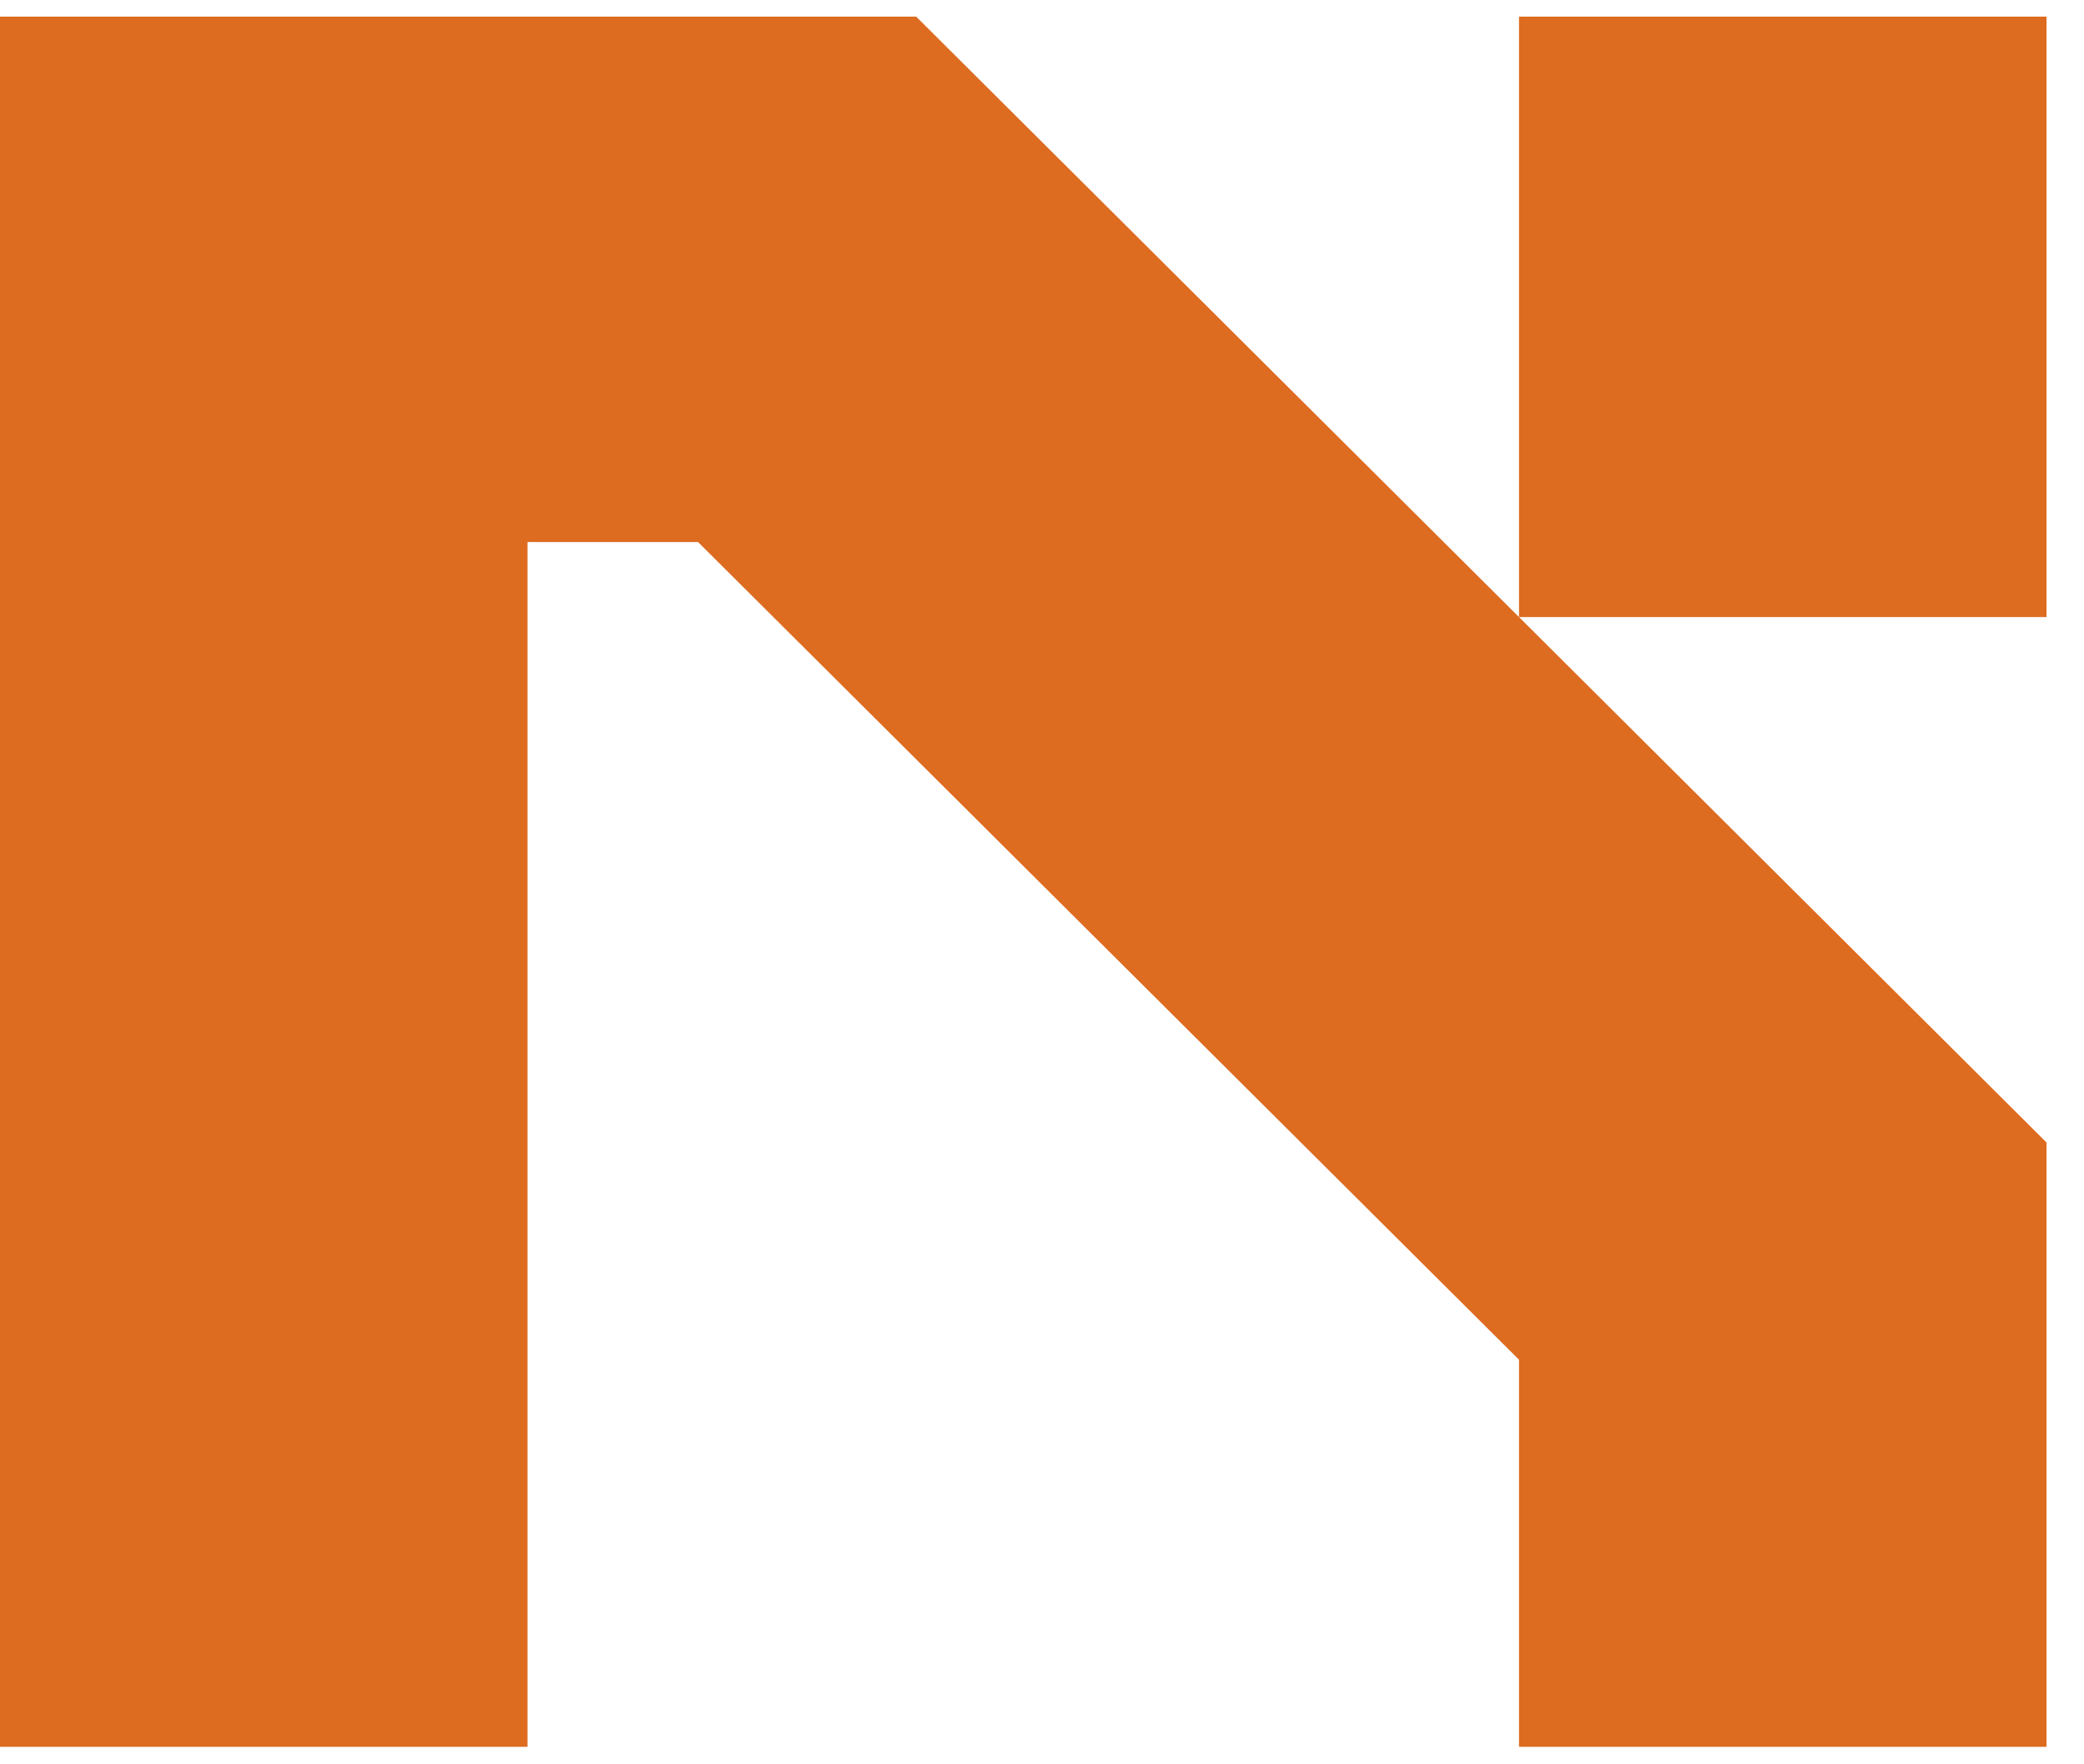
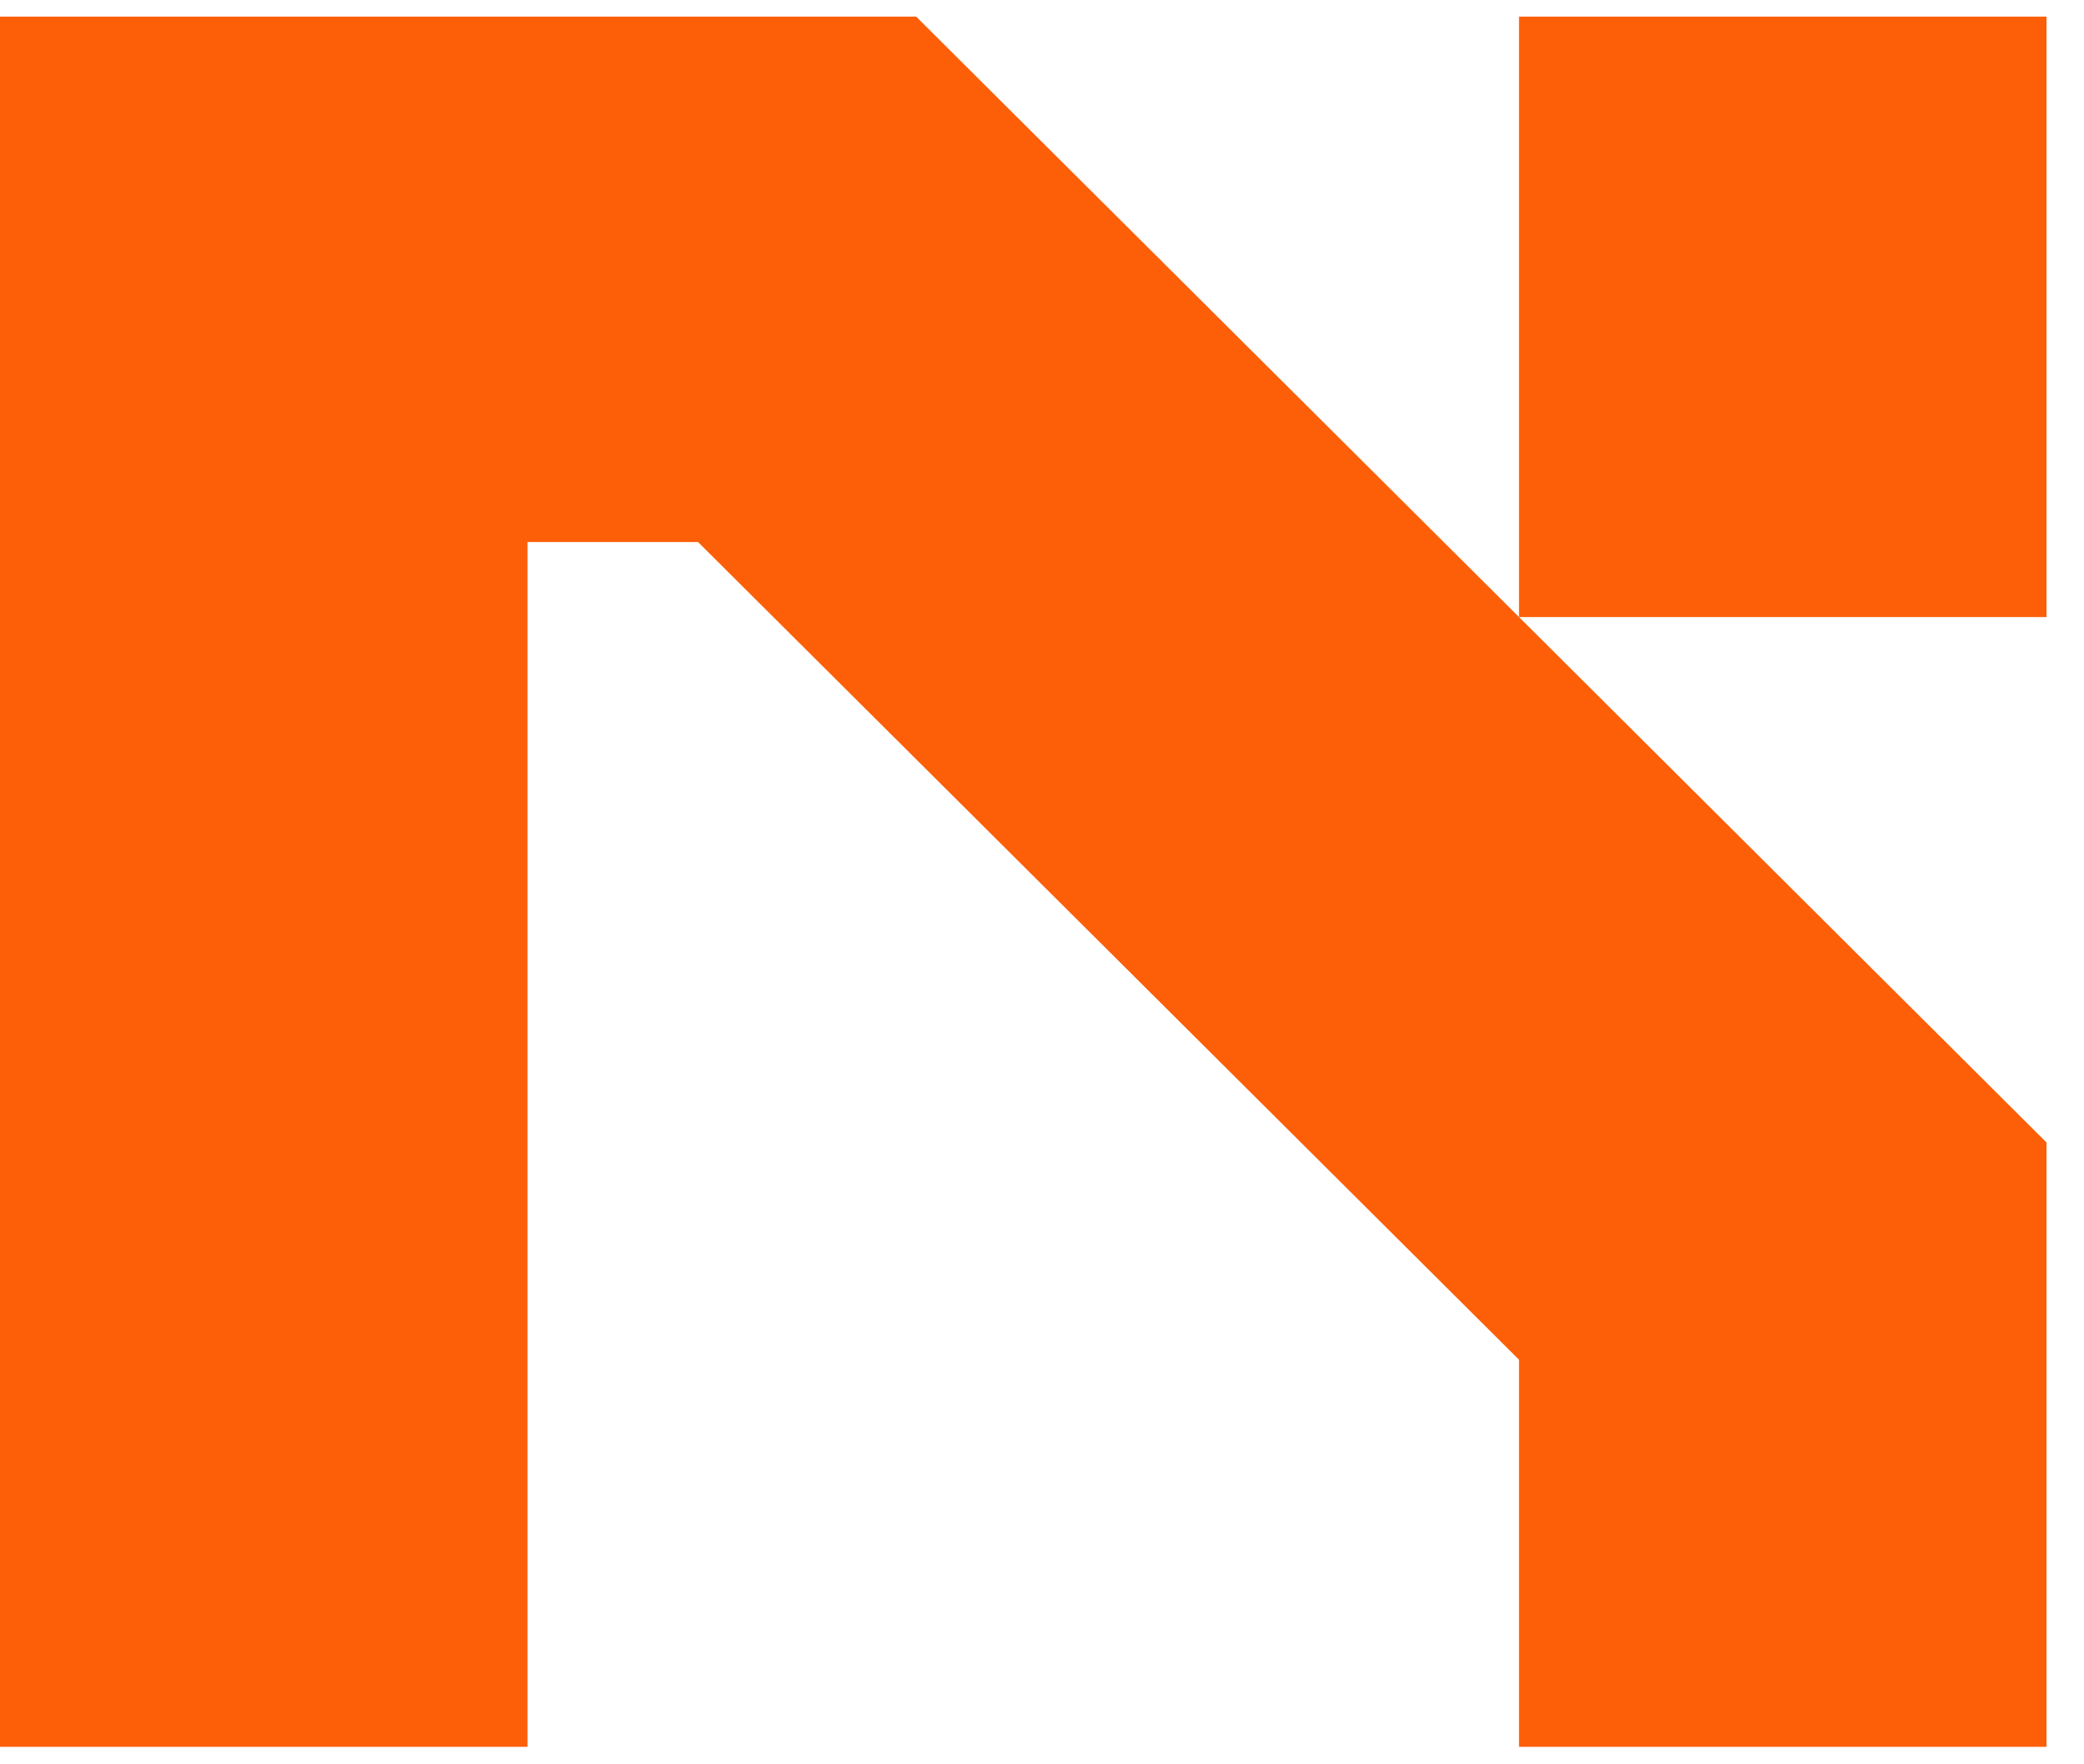
<svg xmlns="http://www.w3.org/2000/svg" id="logo-72" width="52" height="44" viewBox="0 0 53 44" fill="none">
-   <path d="M23.3 0L52.046 28.63V44H38.631V34.155L17.752 13.361L13.415 13.361L13.415 44H0L0 0L23.3 0ZM38.631 15.269V0L52.046 0V15.269L38.631 15.269Z" class="ccustom" fill="#dd6b20" stop-color="#dd6b20" />
+   <path d="M23.3 0L52.046 28.63V44H38.631V34.155L17.752 13.361L13.415 13.361L13.415 44H0L0 0L23.3 0ZM38.631 15.269V0L52.046 0V15.269L38.631 15.269Z" class="ccustom" fill="#FC5F08" stop-color="#FC5F08" />
</svg>
